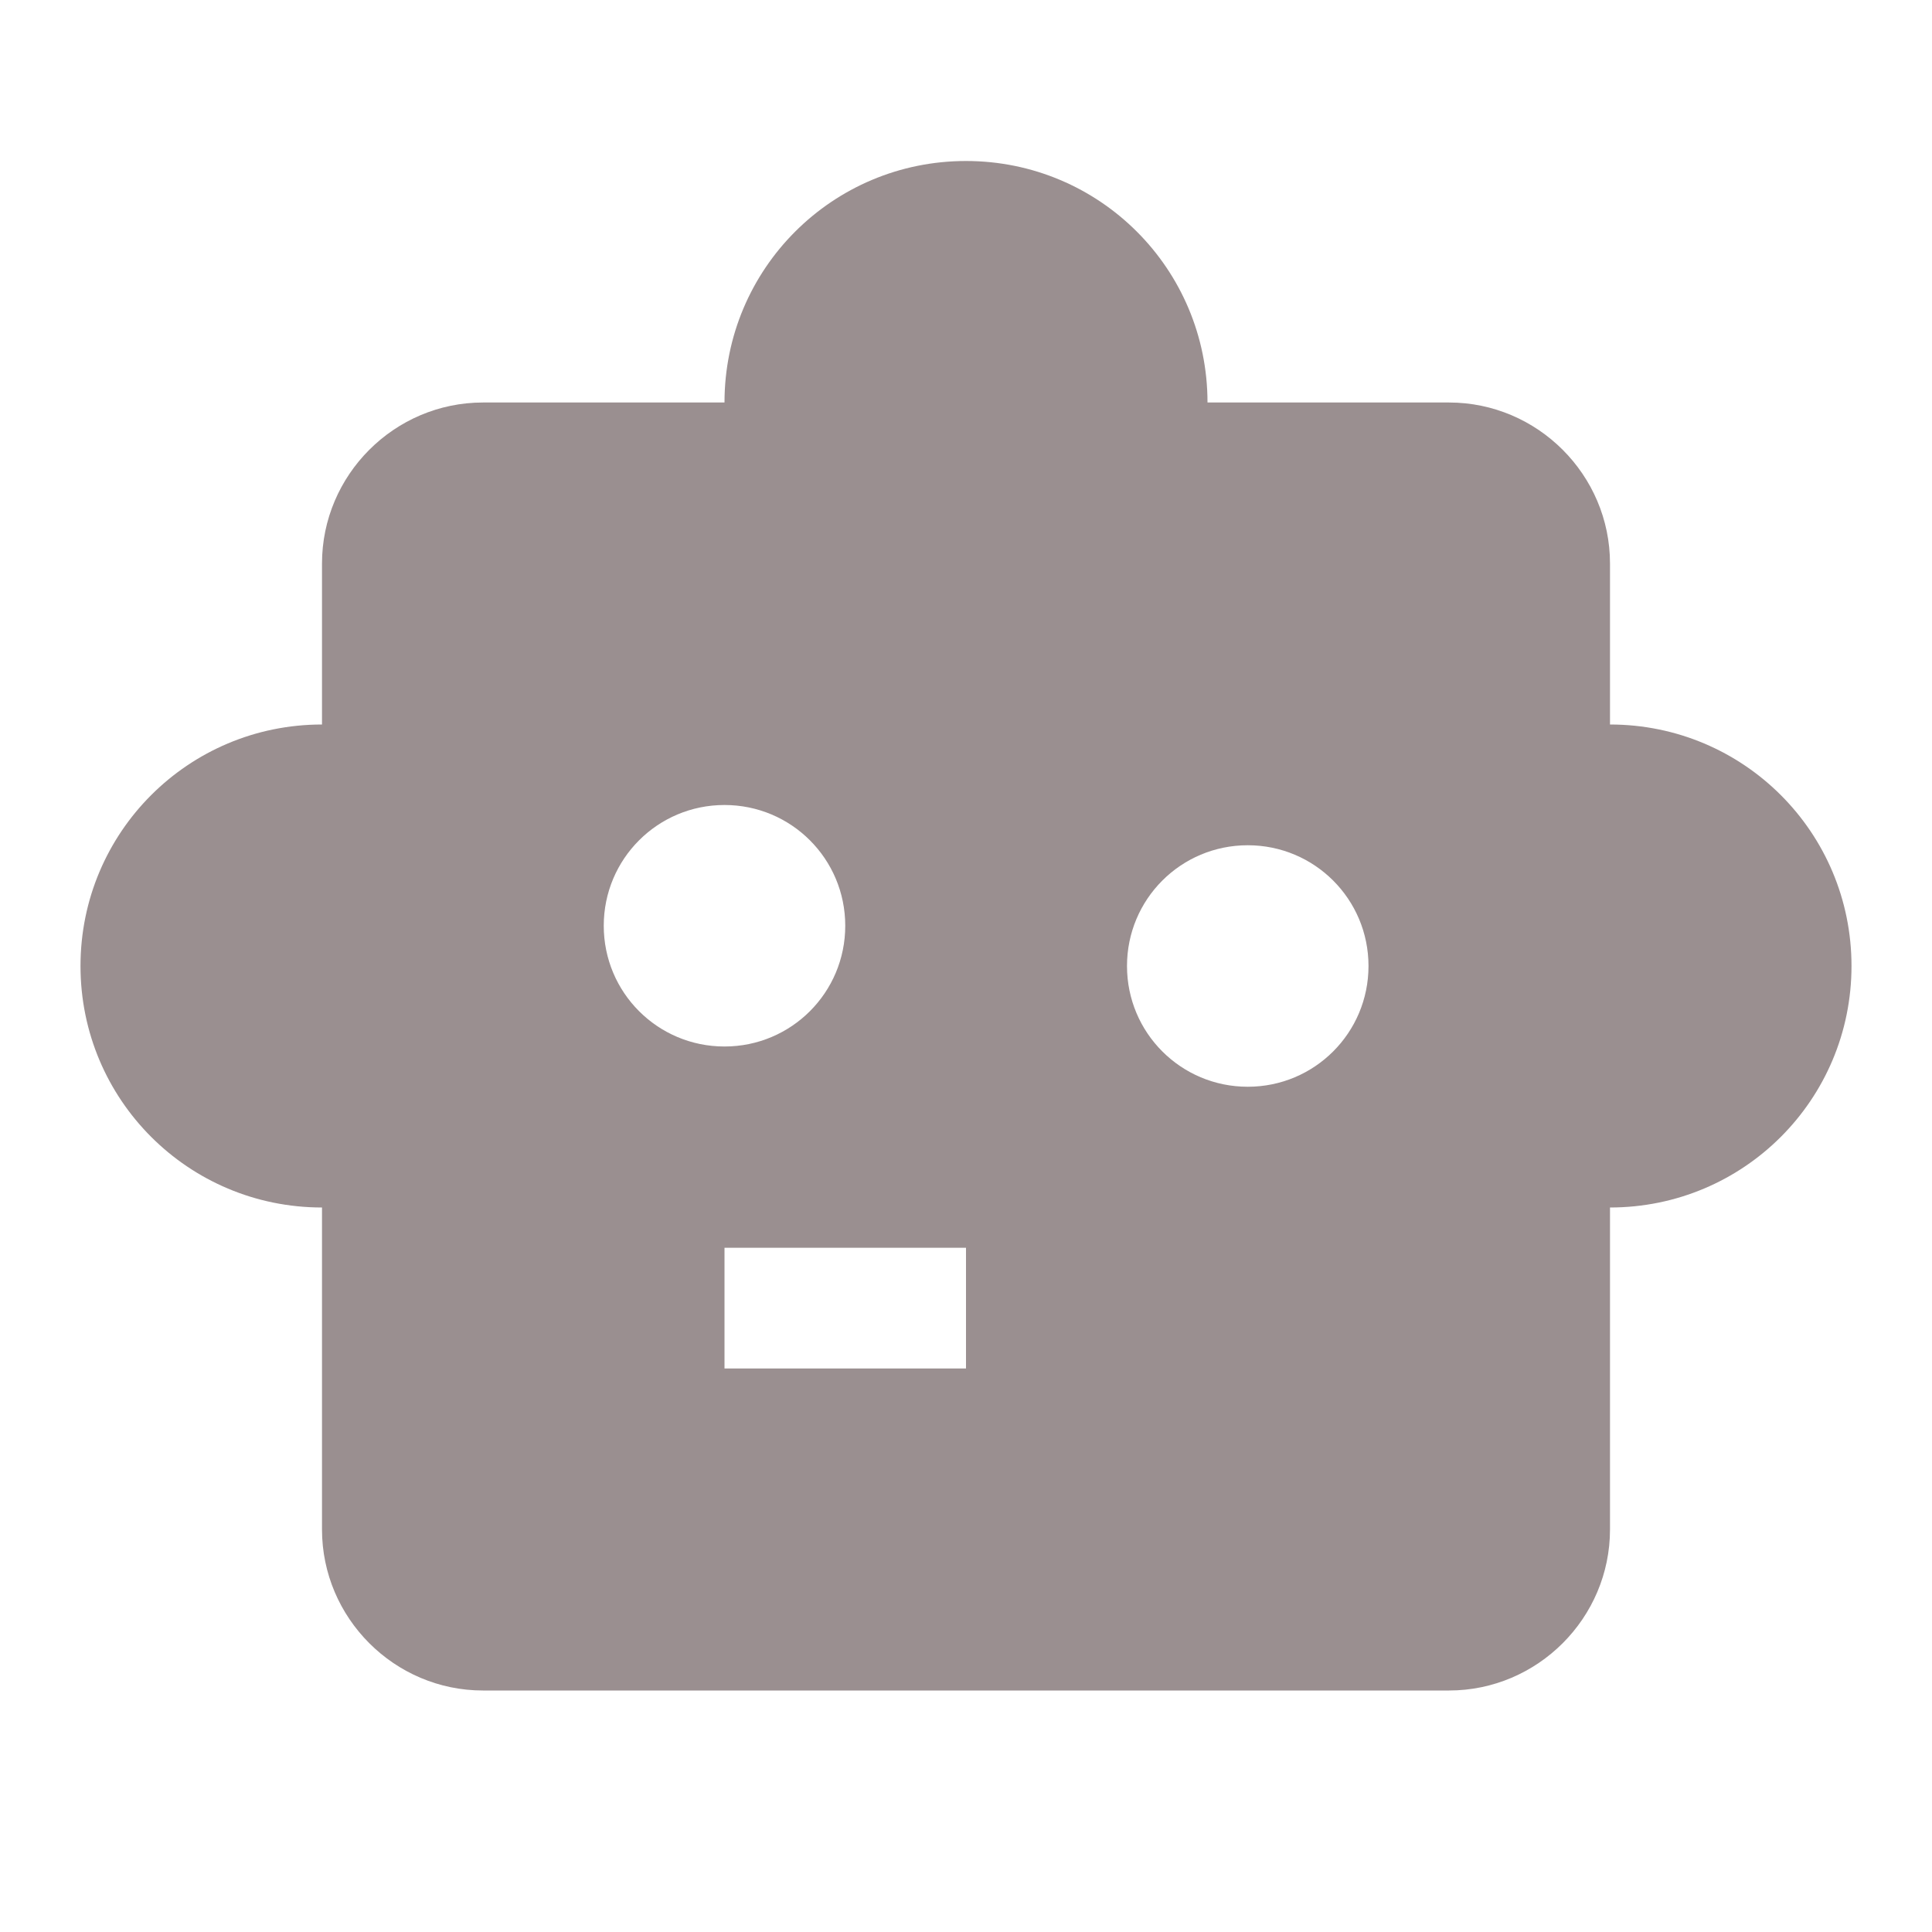
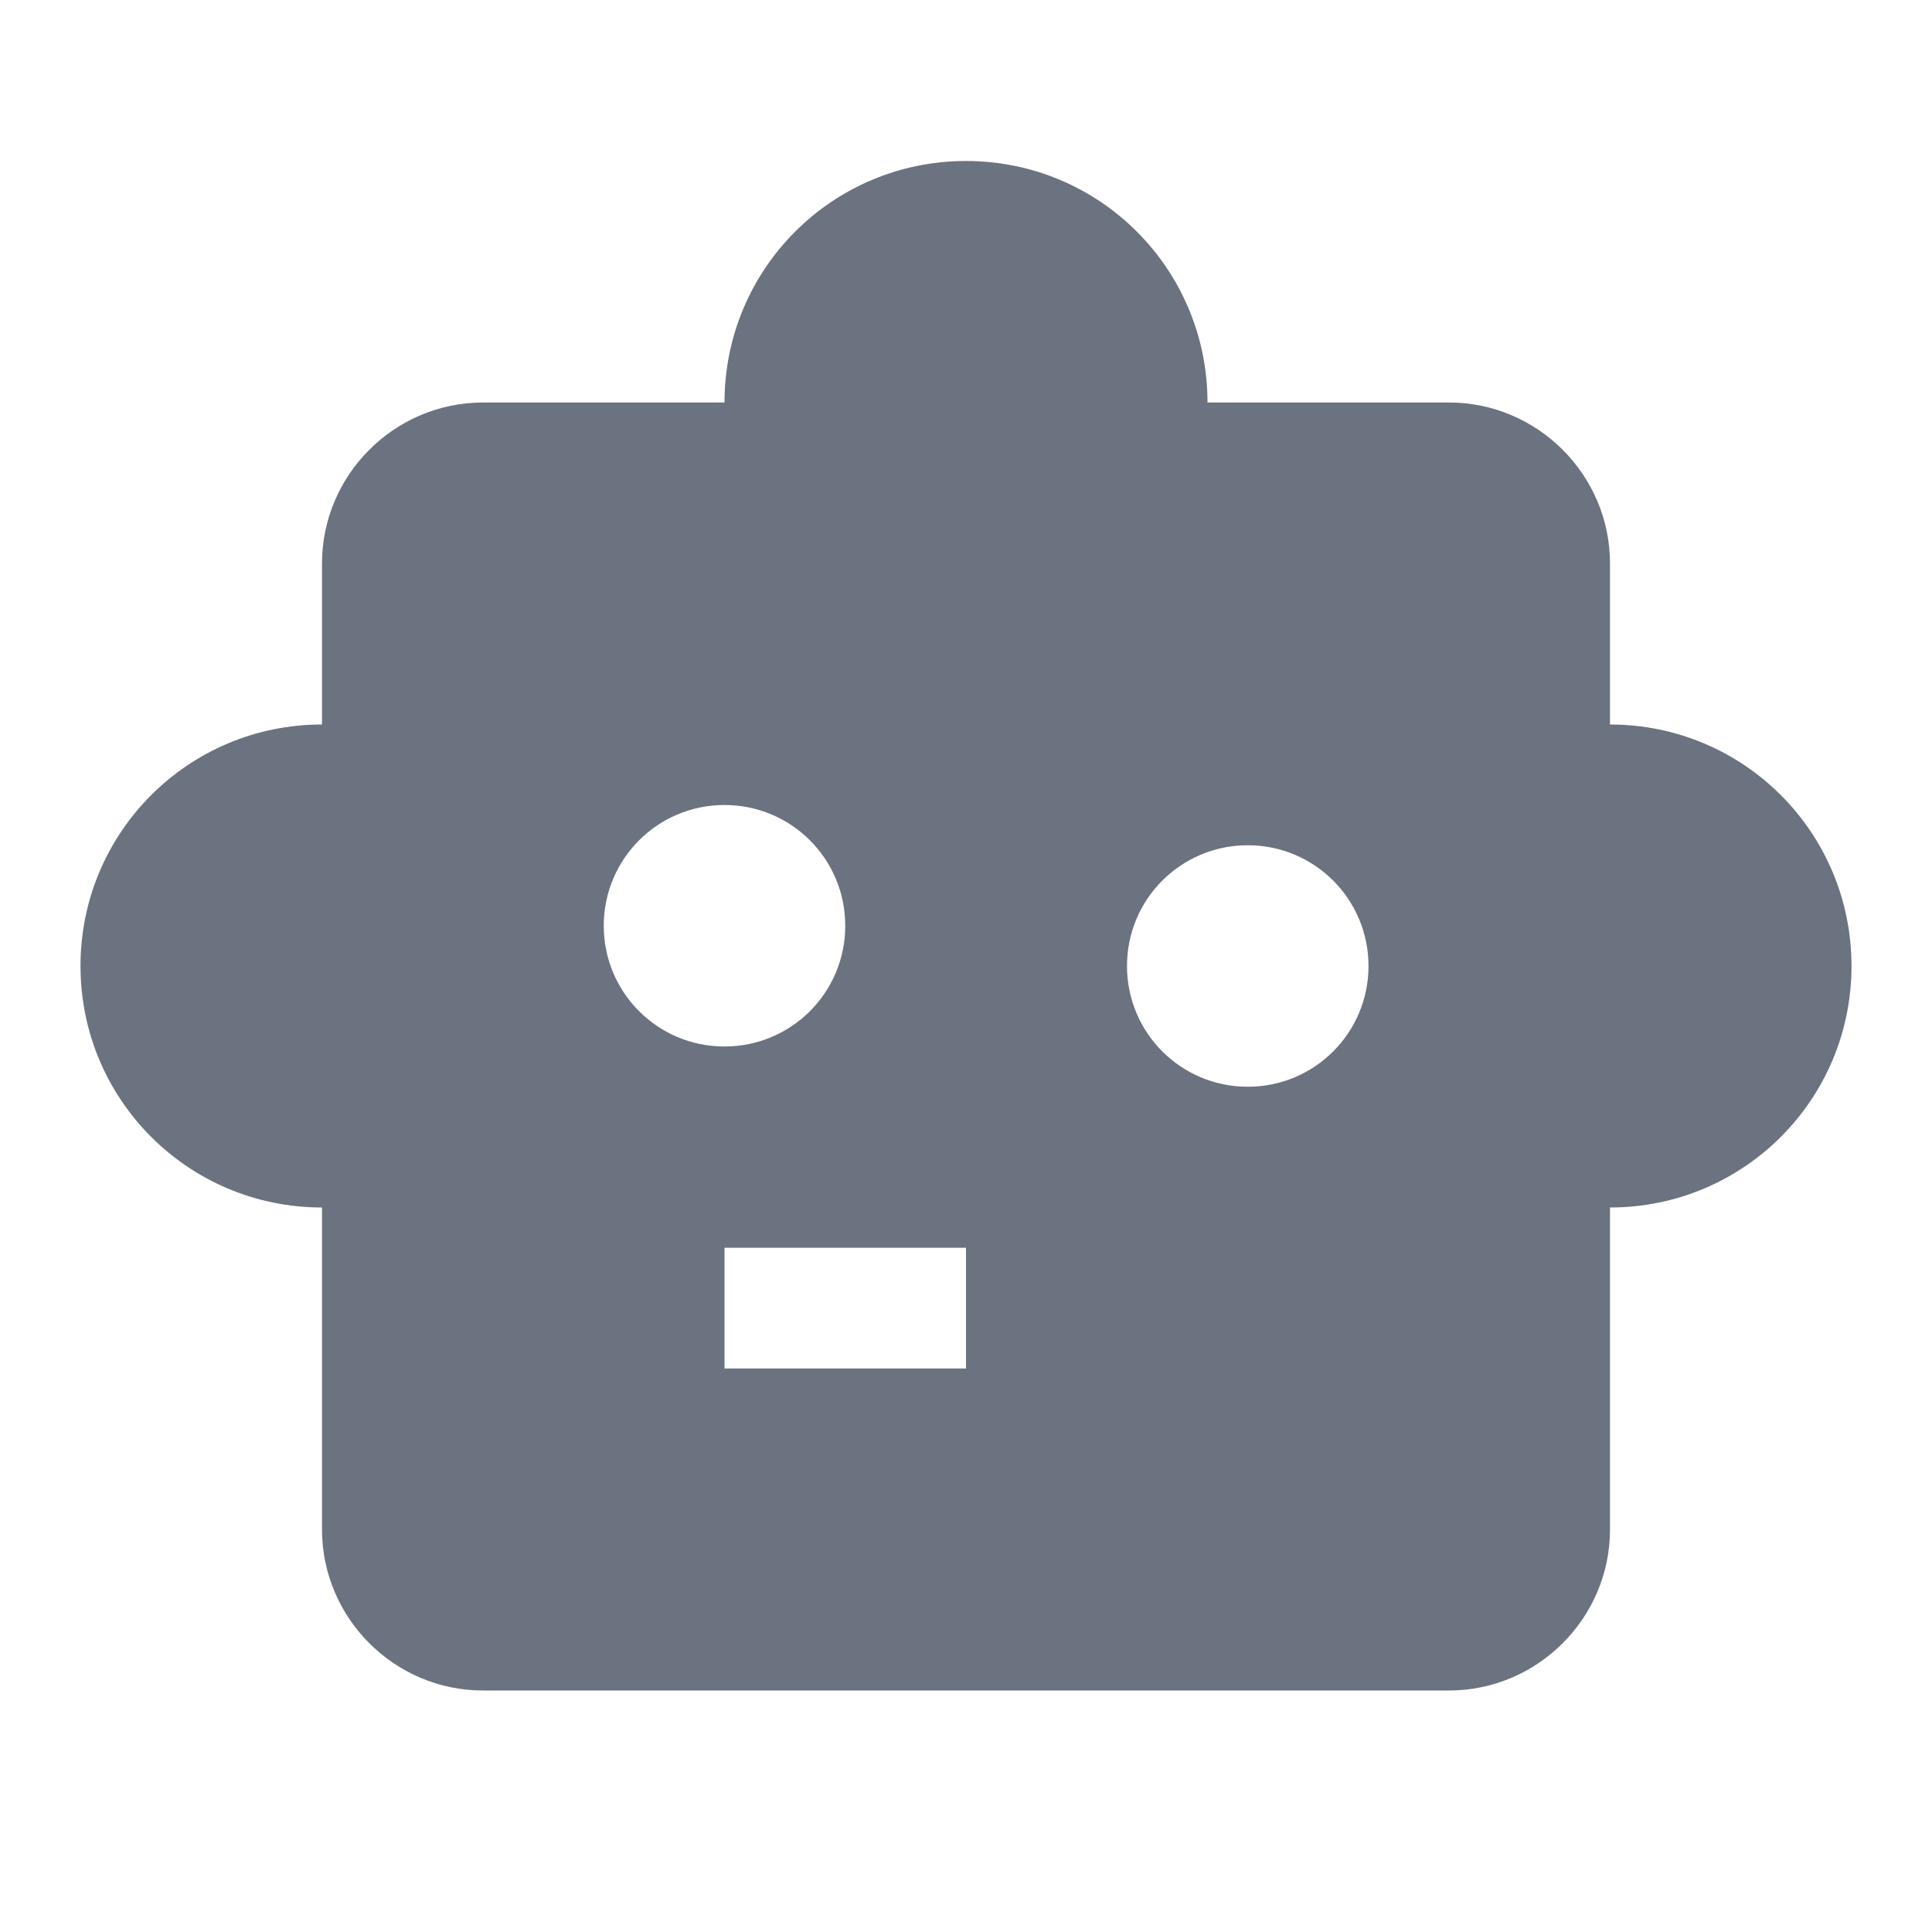
<svg xmlns="http://www.w3.org/2000/svg" viewBox="0 0 24 24">
-   <path fill="#9A8F90" d="M20 9V7c0-1.1-.9-2-2-2h-3c0-1.66-1.34-3-3-3S9 3.34 9 5H6c-1.1 0-2 .9-2 2v2c-1.66 0-3 1.34-3 3s1.34 3 3 3v4c0 1.1.9 2 2 2h12c1.1 0 2-.9 2-2v-4c1.66 0 3-1.34 3-3s-1.34-3-3-3zM7.5 11.5c0-.83.67-1.5 1.5-1.5s1.5.67 1.5 1.5S9.83 13 9 13s-1.5-.67-1.5-1.5zm4.5 5.5H9v-1.5h3V17zm3.5-3.5c-.83 0-1.5-.67-1.5-1.5s.67-1.5 1.5-1.5 1.5.67 1.5 1.5-.67 1.5-1.5 1.5z" />
+   <path fill="#6B7280" d="M20 9V7c0-1.1-.9-2-2-2h-3c0-1.66-1.34-3-3-3S9 3.34 9 5H6c-1.1 0-2 .9-2 2v2c-1.66 0-3 1.34-3 3s1.34 3 3 3v4c0 1.1.9 2 2 2h12c1.1 0 2-.9 2-2v-4c1.66 0 3-1.34 3-3s-1.34-3-3-3zM7.5 11.5c0-.83.67-1.5 1.5-1.5s1.5.67 1.5 1.5S9.83 13 9 13s-1.5-.67-1.5-1.5zm4.5 5.5H9v-1.5h3V17zm3.5-3.5c-.83 0-1.5-.67-1.5-1.5s.67-1.5 1.5-1.5 1.5.67 1.5 1.5-.67 1.5-1.5 1.5z" />
</svg>
